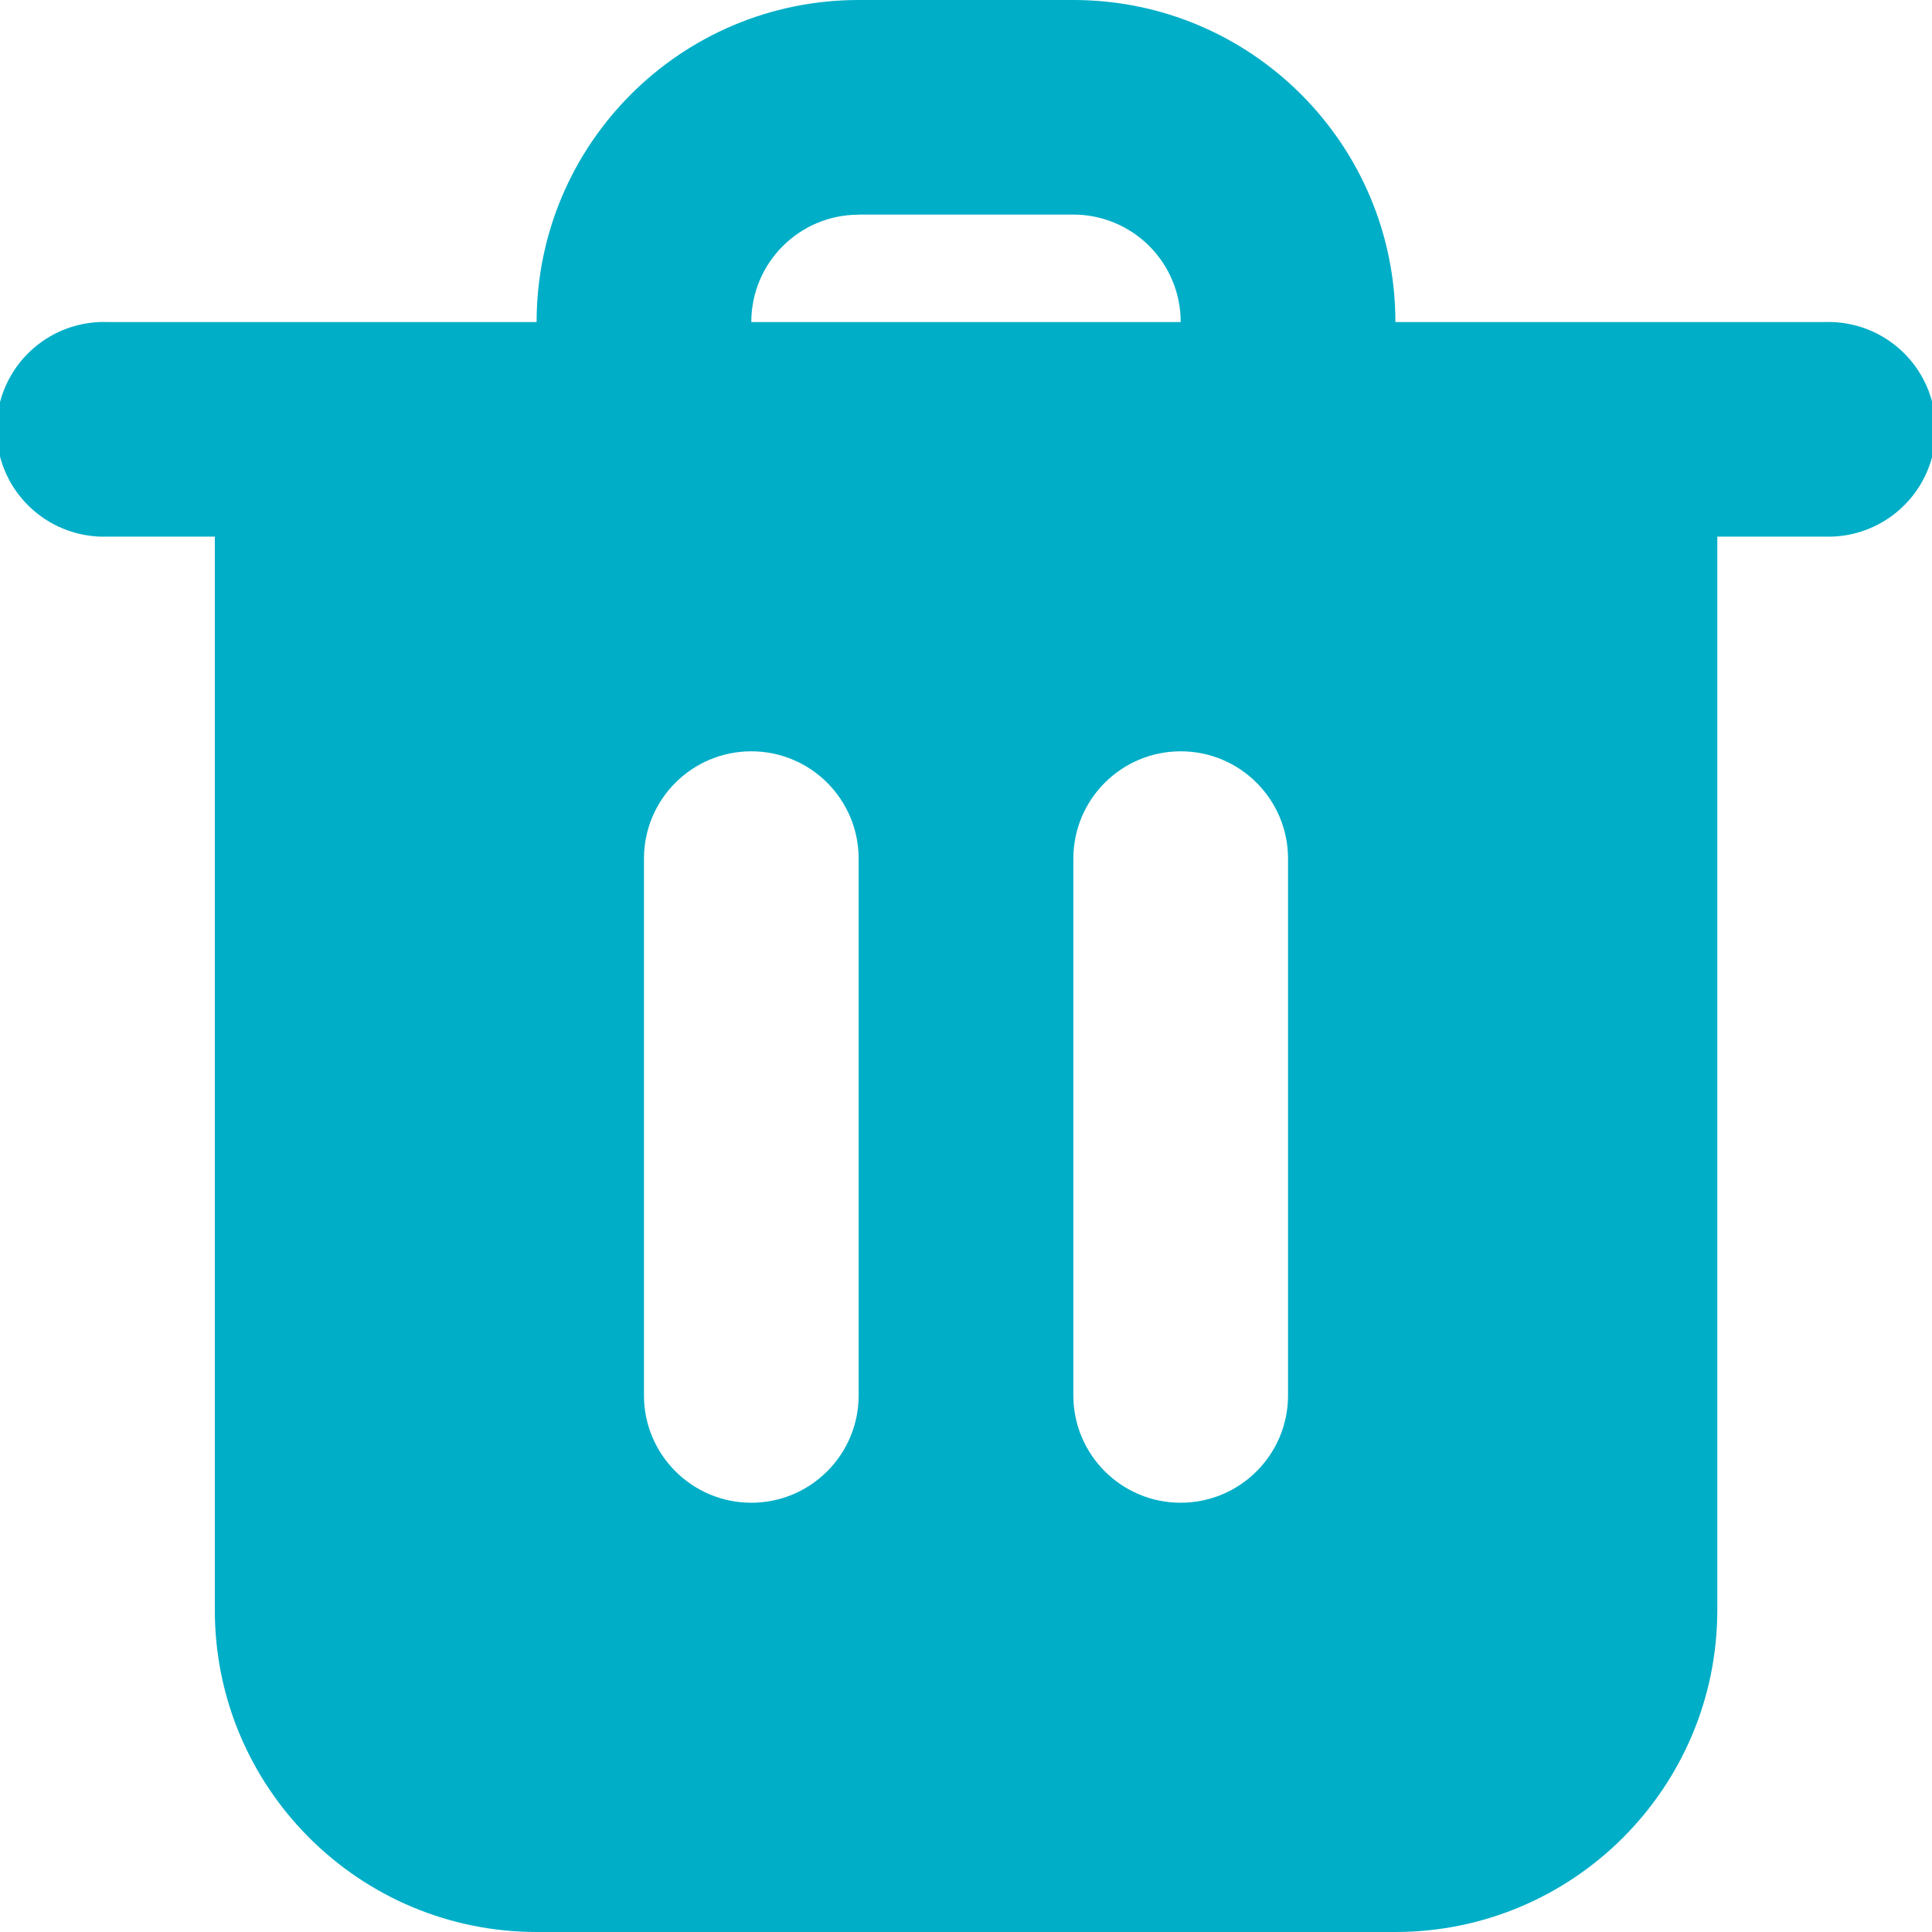
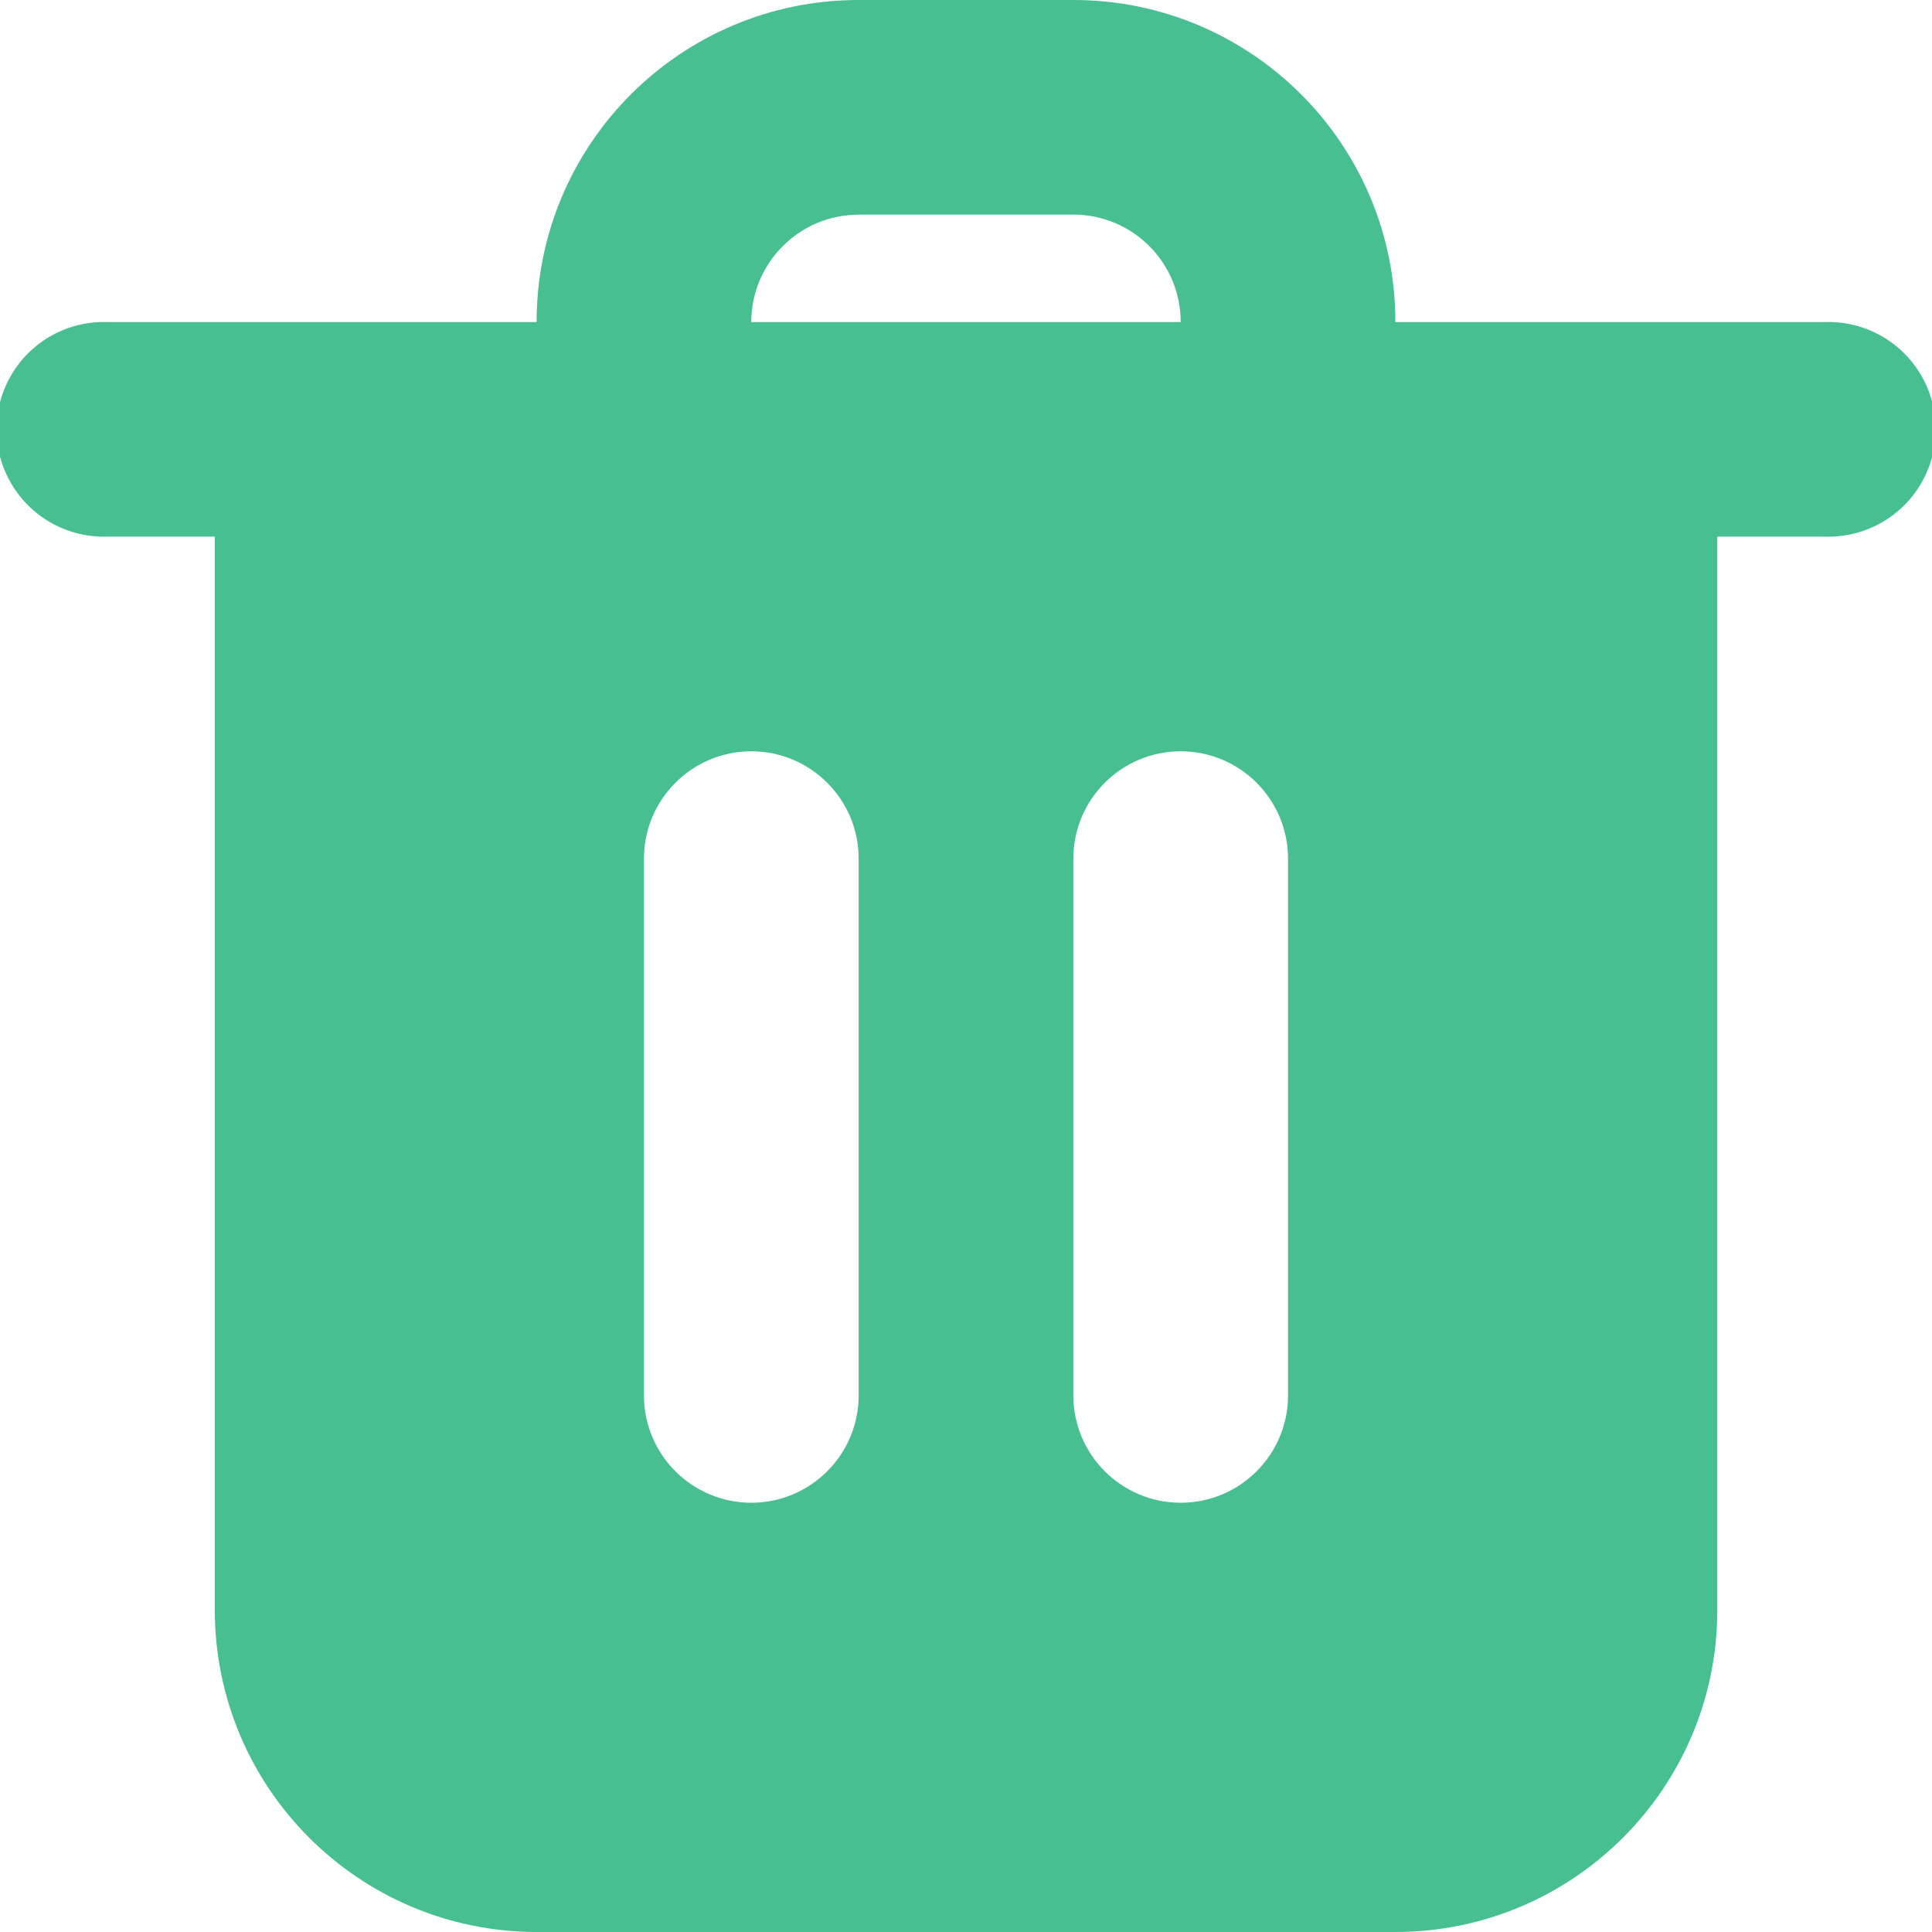
- <svg xmlns="http://www.w3.org/2000/svg" width="16" height="16" fill="none">
-   <path fill-rule="evenodd" clip-rule="evenodd" d="M7.111 1.778a.889.889 0 0 0-.889.889h3.556a.889.889 0 0 0-.89-.89H7.112zm0-1.778a2.667 2.667 0 0 0-2.667 2.667H.89a.889.889 0 1 0 0 1.777h.889v8.89A2.667 2.667 0 0 0 4.444 16h7.112a2.667 2.667 0 0 0 2.666-2.667V4.444h.89a.889.889 0 1 0 0-1.777h-3.556A2.667 2.667 0 0 0 8.889 0H7.11zm0 7.111a.889.889 0 1 0-1.778 0v4.445a.889.889 0 0 0 1.778 0V7.11zm3.556 0a.889.889 0 0 0-1.778 0v4.445a.889.889 0 0 0 1.778 0V7.11z" fill="#00AEC7" />
+ <svg xmlns="http://www.w3.org/2000/svg" width="16" height="16" viewBox="0 0 16 16" fill="none">
+   <path fill-rule="evenodd" clip-rule="evenodd" d="M7.111 1.778a.889.889 0 0 0-.889.889h3.556a.889.889 0 0 0-.89-.89H7.112zm0-1.778a2.667 2.667 0 0 0-2.667 2.667H.89a.889.889 0 1 0 0 1.777h.889v8.89A2.667 2.667 0 0 0 4.444 16h7.112a2.667 2.667 0 0 0 2.666-2.667V4.444h.89a.889.889 0 1 0 0-1.777h-3.556A2.667 2.667 0 0 0 8.889 0H7.11zm0 7.111a.889.889 0 1 0-1.778 0v4.445a.889.889 0 0 0 1.778 0V7.11zm3.556 0a.889.889 0 0 0-1.778 0v4.445a.889.889 0 0 0 1.778 0V7.11z" fill="#48BF91" />
</svg>
